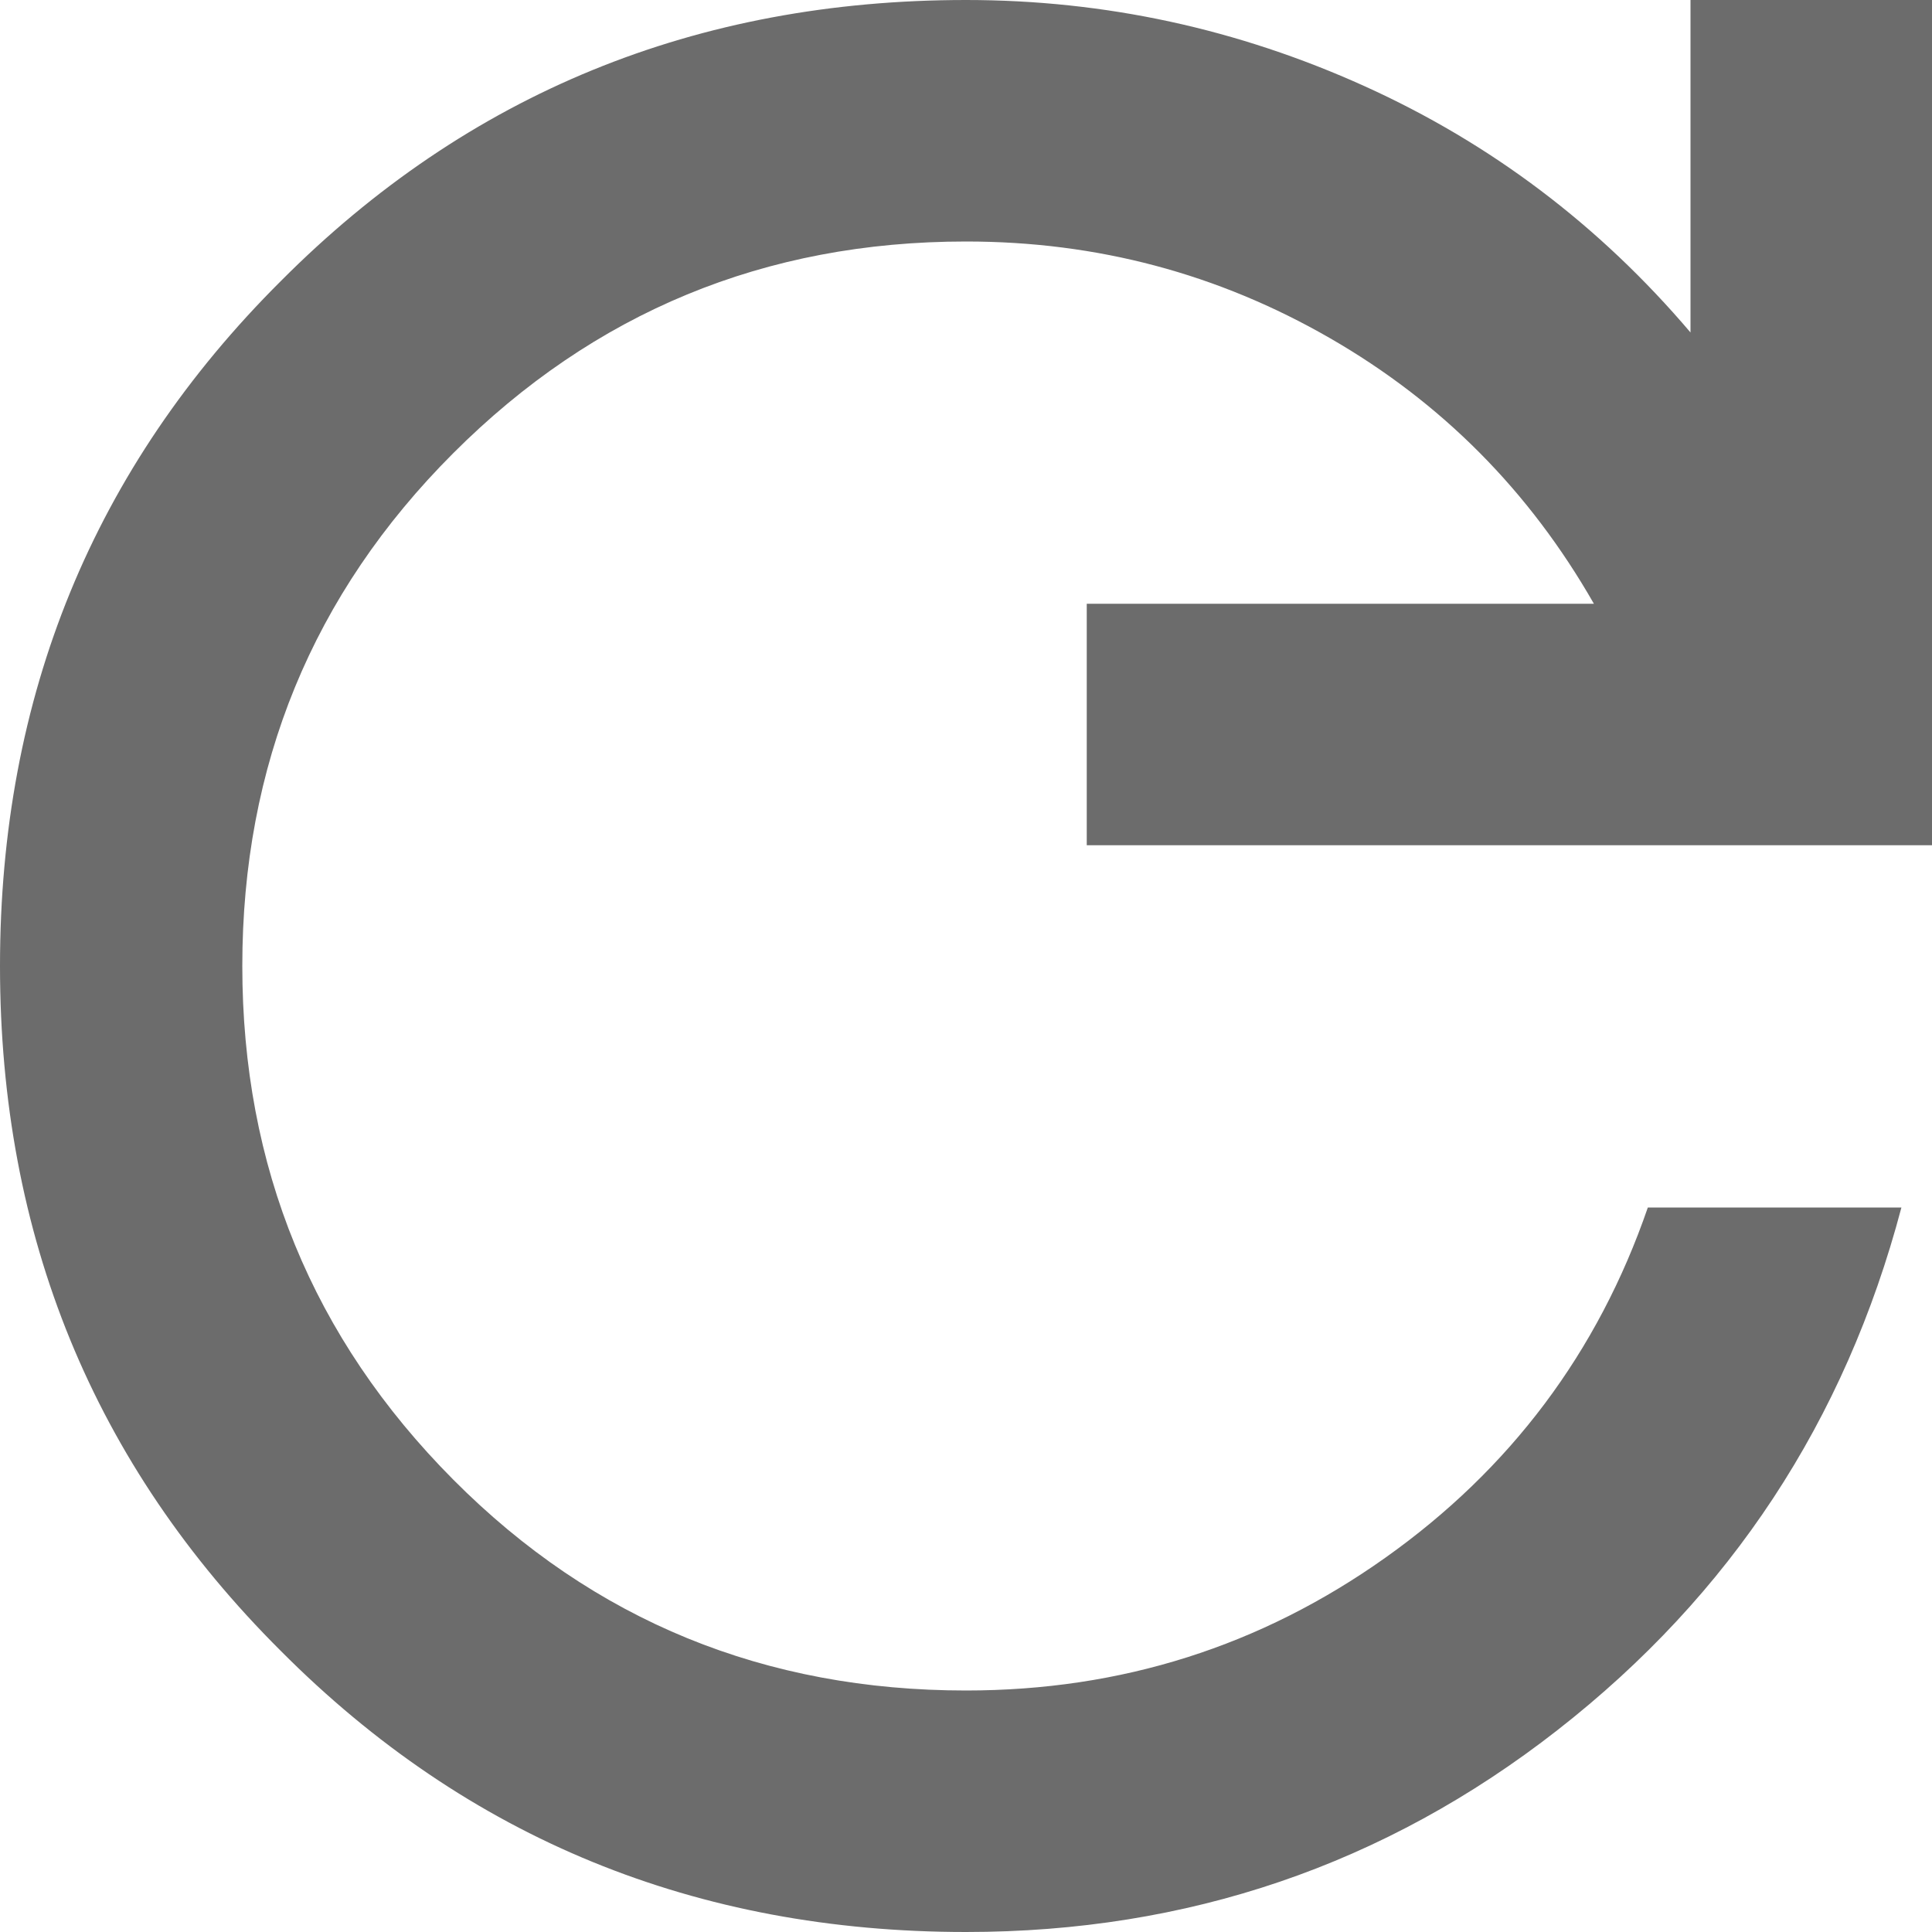
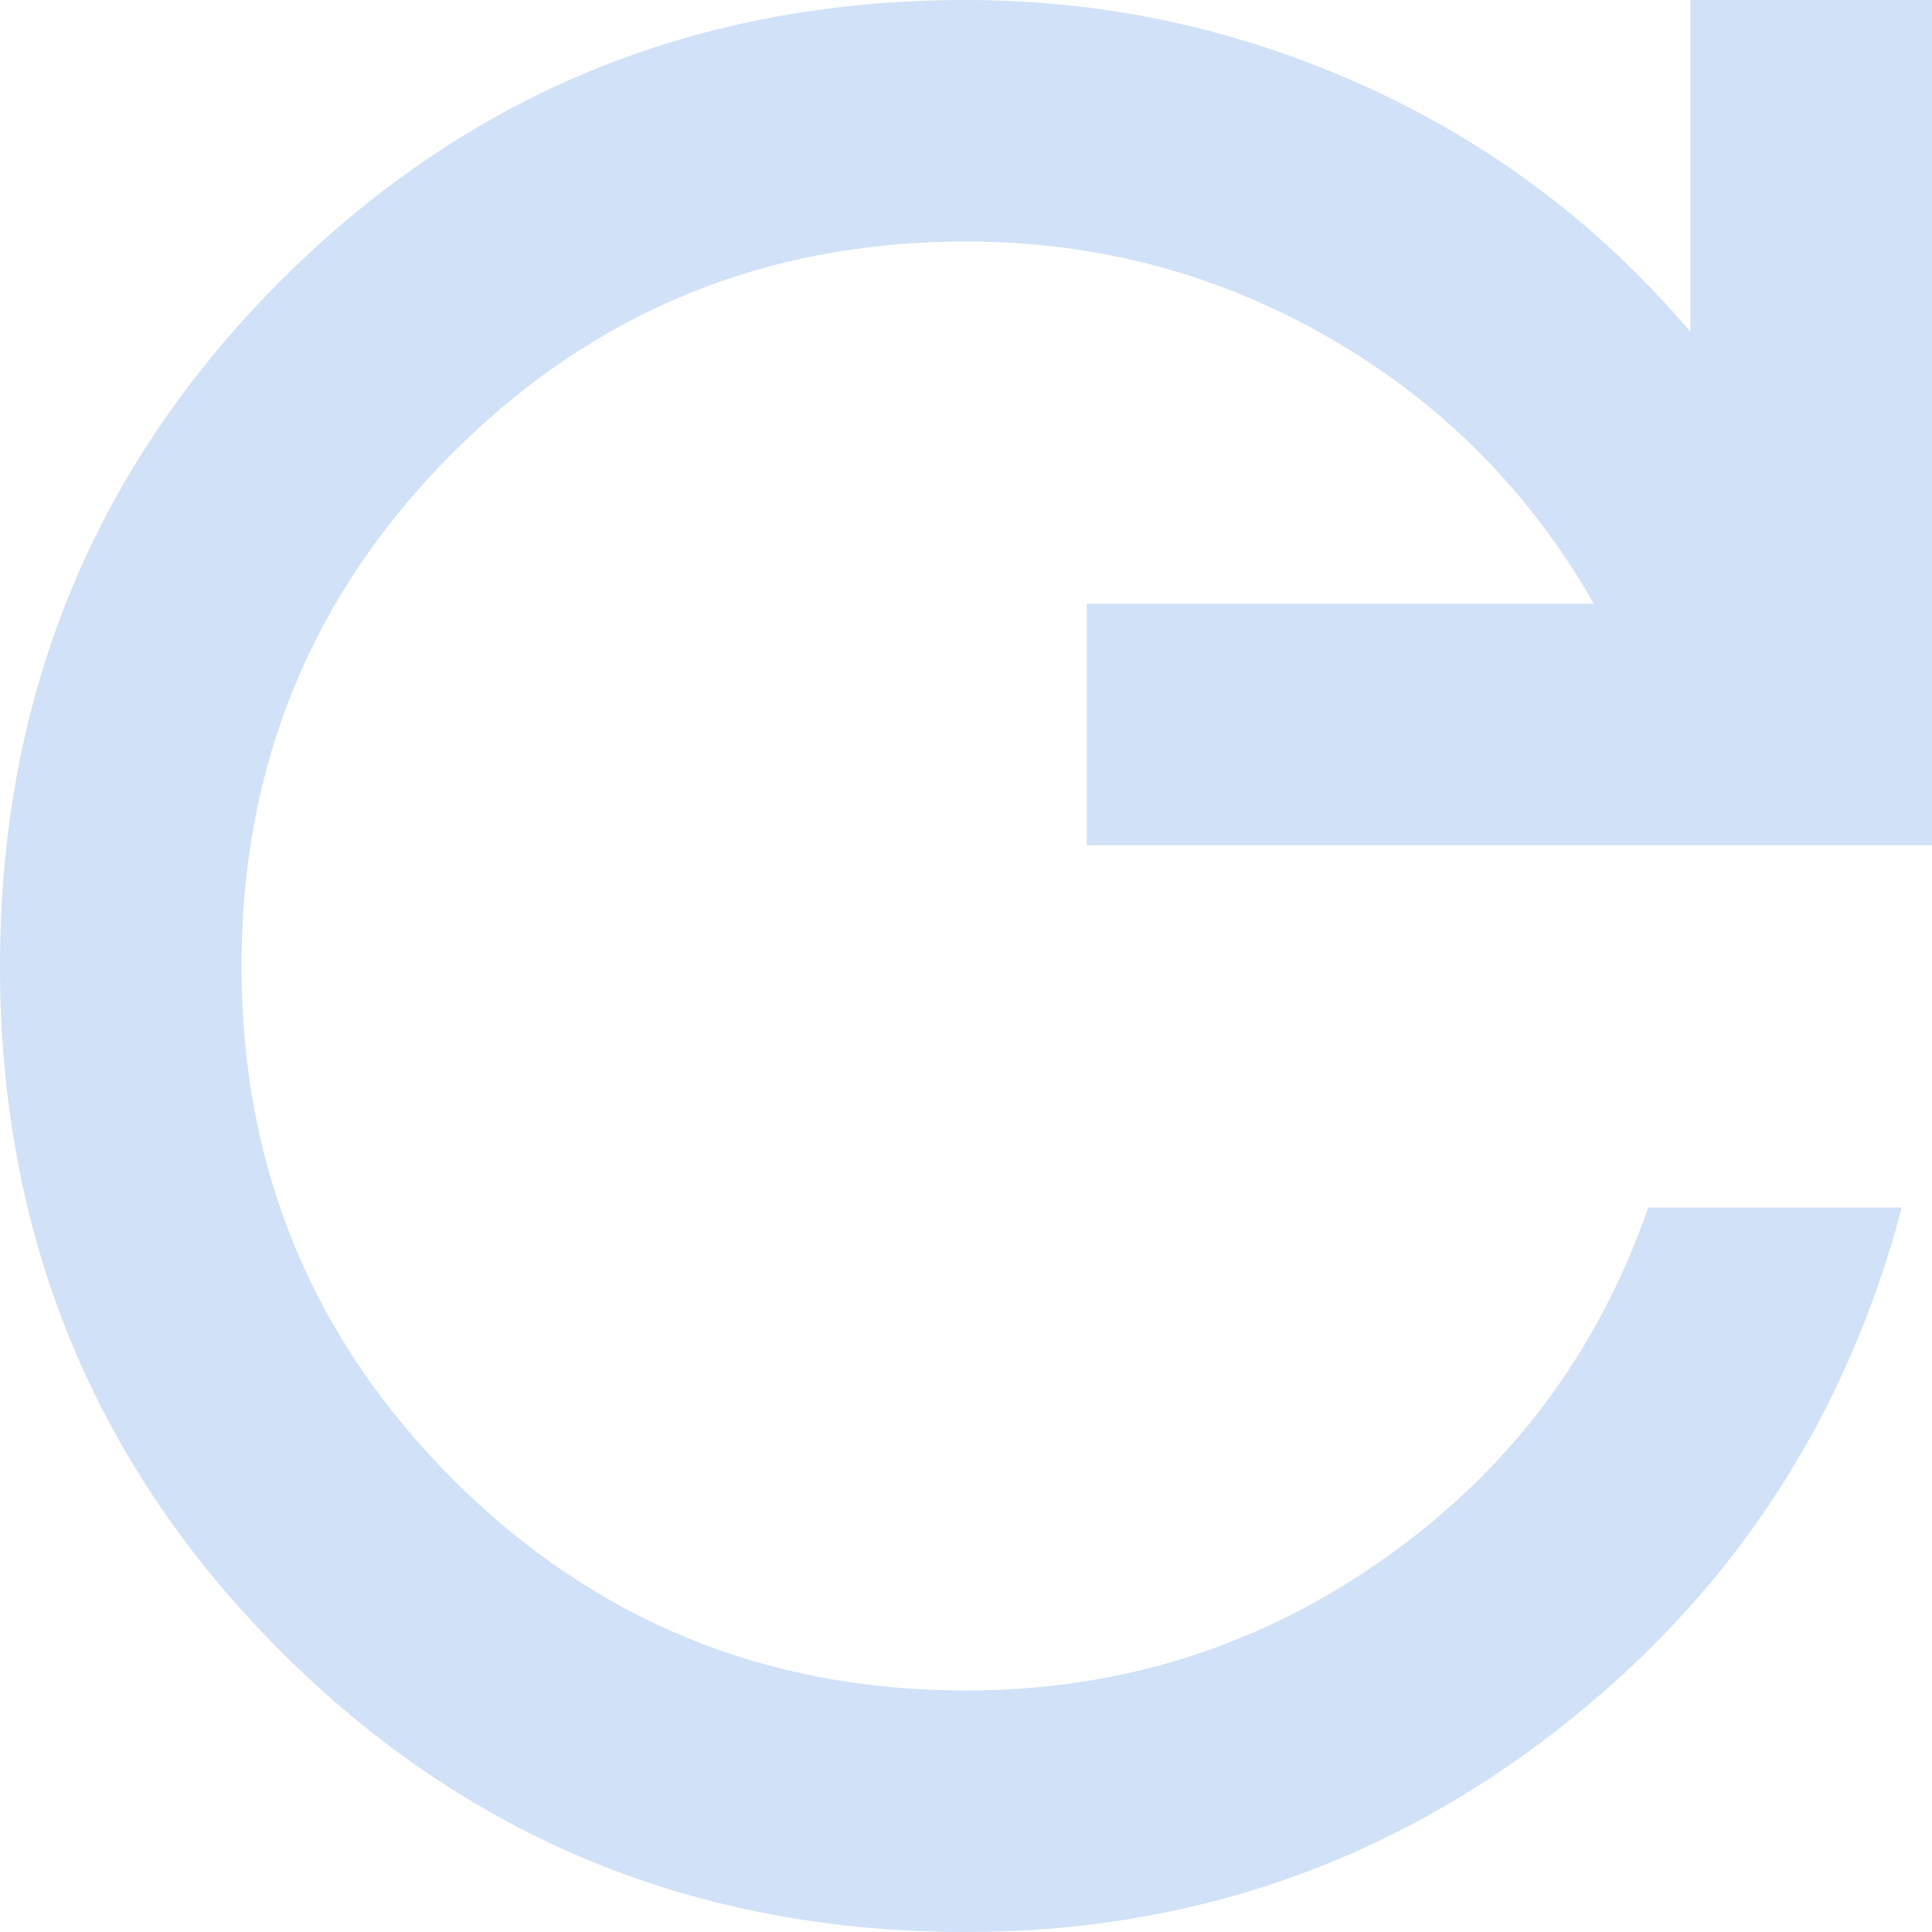
- <svg xmlns="http://www.w3.org/2000/svg" id="Layer_1" viewBox="0 0 24 24">
-   <defs>
-     <style>
-       .cls-1 {
-         fill: #6c6c6c;
-       }
-     </style>
-   </defs>
-   <path class="cls-1" d="M12,24c-3.35,0-6.19-1.16-8.51-3.49C1.16,18.19,0,15.35,0,12S1.16,5.81,3.49,3.49C5.81,1.16,8.65,0,12,0c1.73,0,3.38.36,4.95,1.07,1.57.71,2.92,1.73,4.05,3.06V0h3v10.5h-10.5v-3h6.3c-.8-1.4-1.89-2.5-3.28-3.3-1.39-.8-2.89-1.2-4.52-1.2-2.5,0-4.62.88-6.37,2.63s-2.62,3.88-2.62,6.37.87,4.62,2.62,6.38,3.88,2.62,6.37,2.62c1.93,0,3.66-.55,5.21-1.65,1.55-1.1,2.64-2.55,3.26-4.35h3.15c-.7,2.65-2.12,4.81-4.27,6.49-2.15,1.68-4.6,2.51-7.35,2.51Z" />
+ <svg xmlns="http://www.w3.org/2000/svg" width="14" height="14" viewBox="0 0 14 14" fill="none">
+   <path d="M7 14C5.046 14 3.391 13.322 2.034 11.966C0.678 10.609 0 8.954 0 7C0 5.046 0.678 3.391 2.034 2.034C3.391 0.678 5.046 0 7 0C8.006 0 8.969 0.208 9.887 0.623C10.806 1.039 11.594 1.633 12.25 2.406V0H14V6.125H7.875V4.375H11.55C11.083 3.558 10.445 2.917 9.636 2.45C8.827 1.983 7.948 1.75 7 1.75C5.542 1.75 4.302 2.26 3.281 3.281C2.26 4.302 1.75 5.542 1.75 7C1.75 8.458 2.26 9.698 3.281 10.719C4.302 11.74 5.542 12.25 7 12.25C8.123 12.25 9.136 11.929 10.041 11.287C10.945 10.646 11.579 9.8 11.944 8.75H13.781C13.373 10.296 12.542 11.557 11.287 12.534C10.033 13.511 8.604 14 7 14Z" fill="#D1E1F7" />
</svg>
